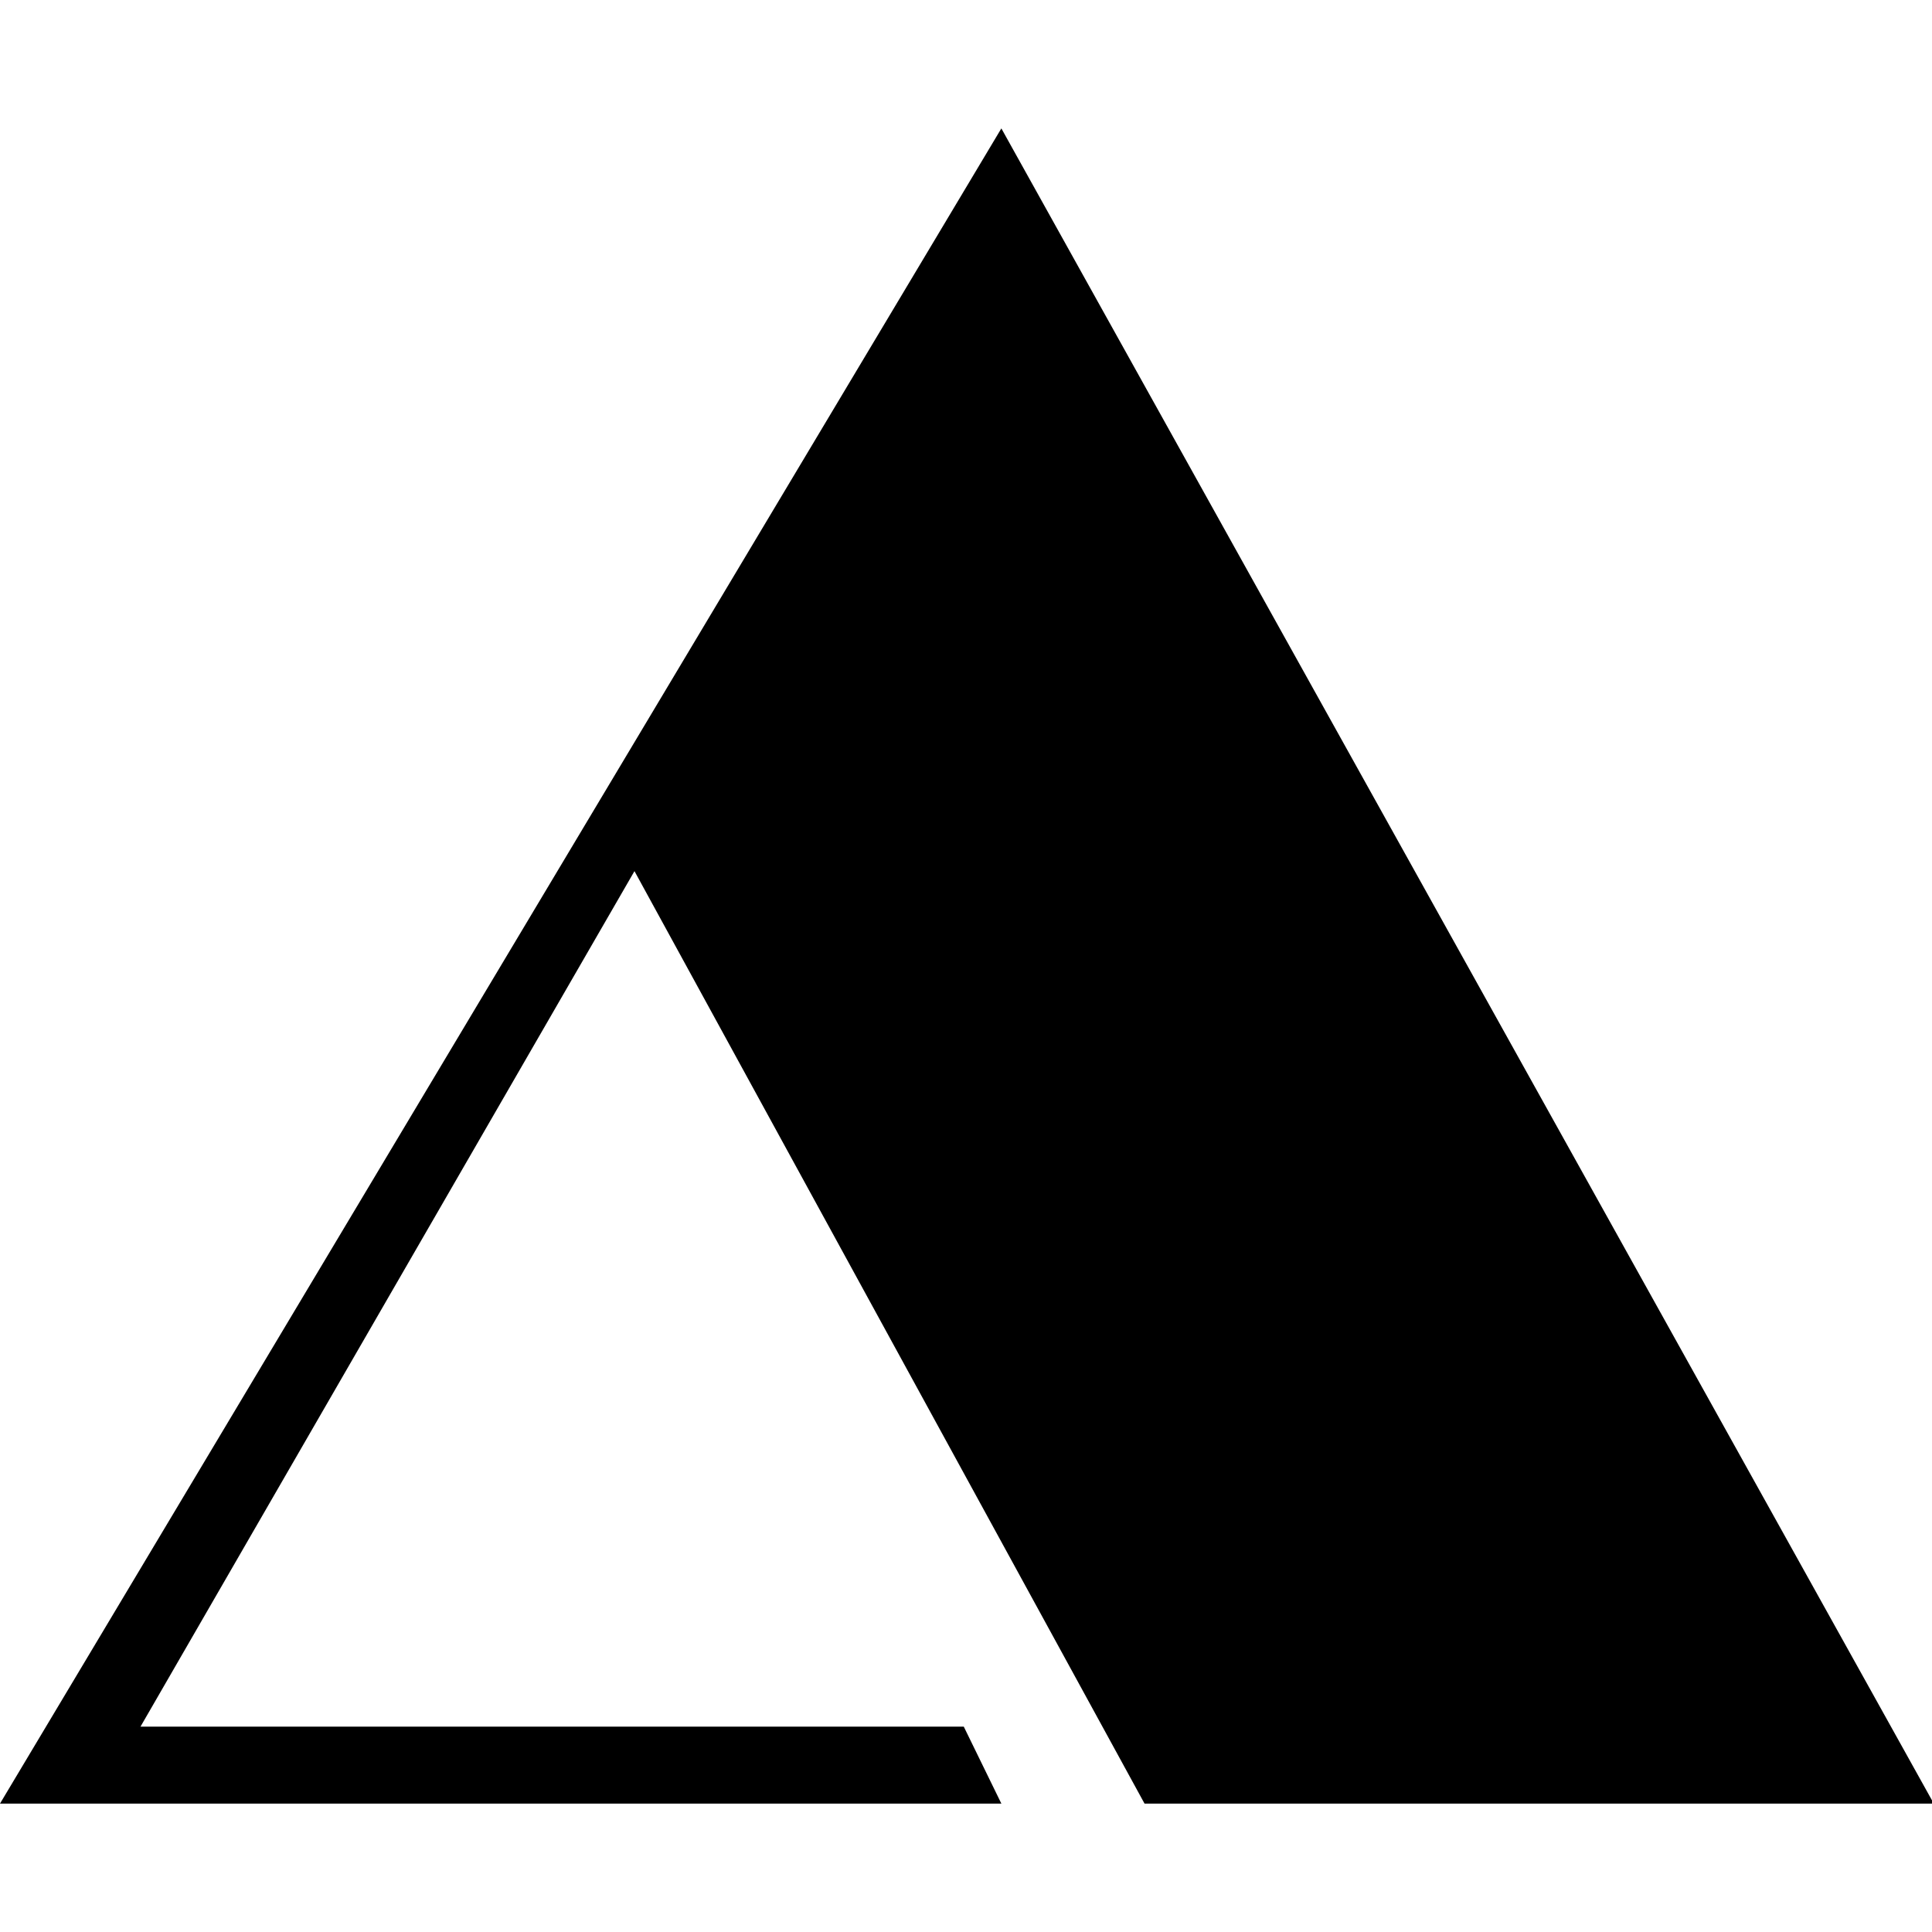
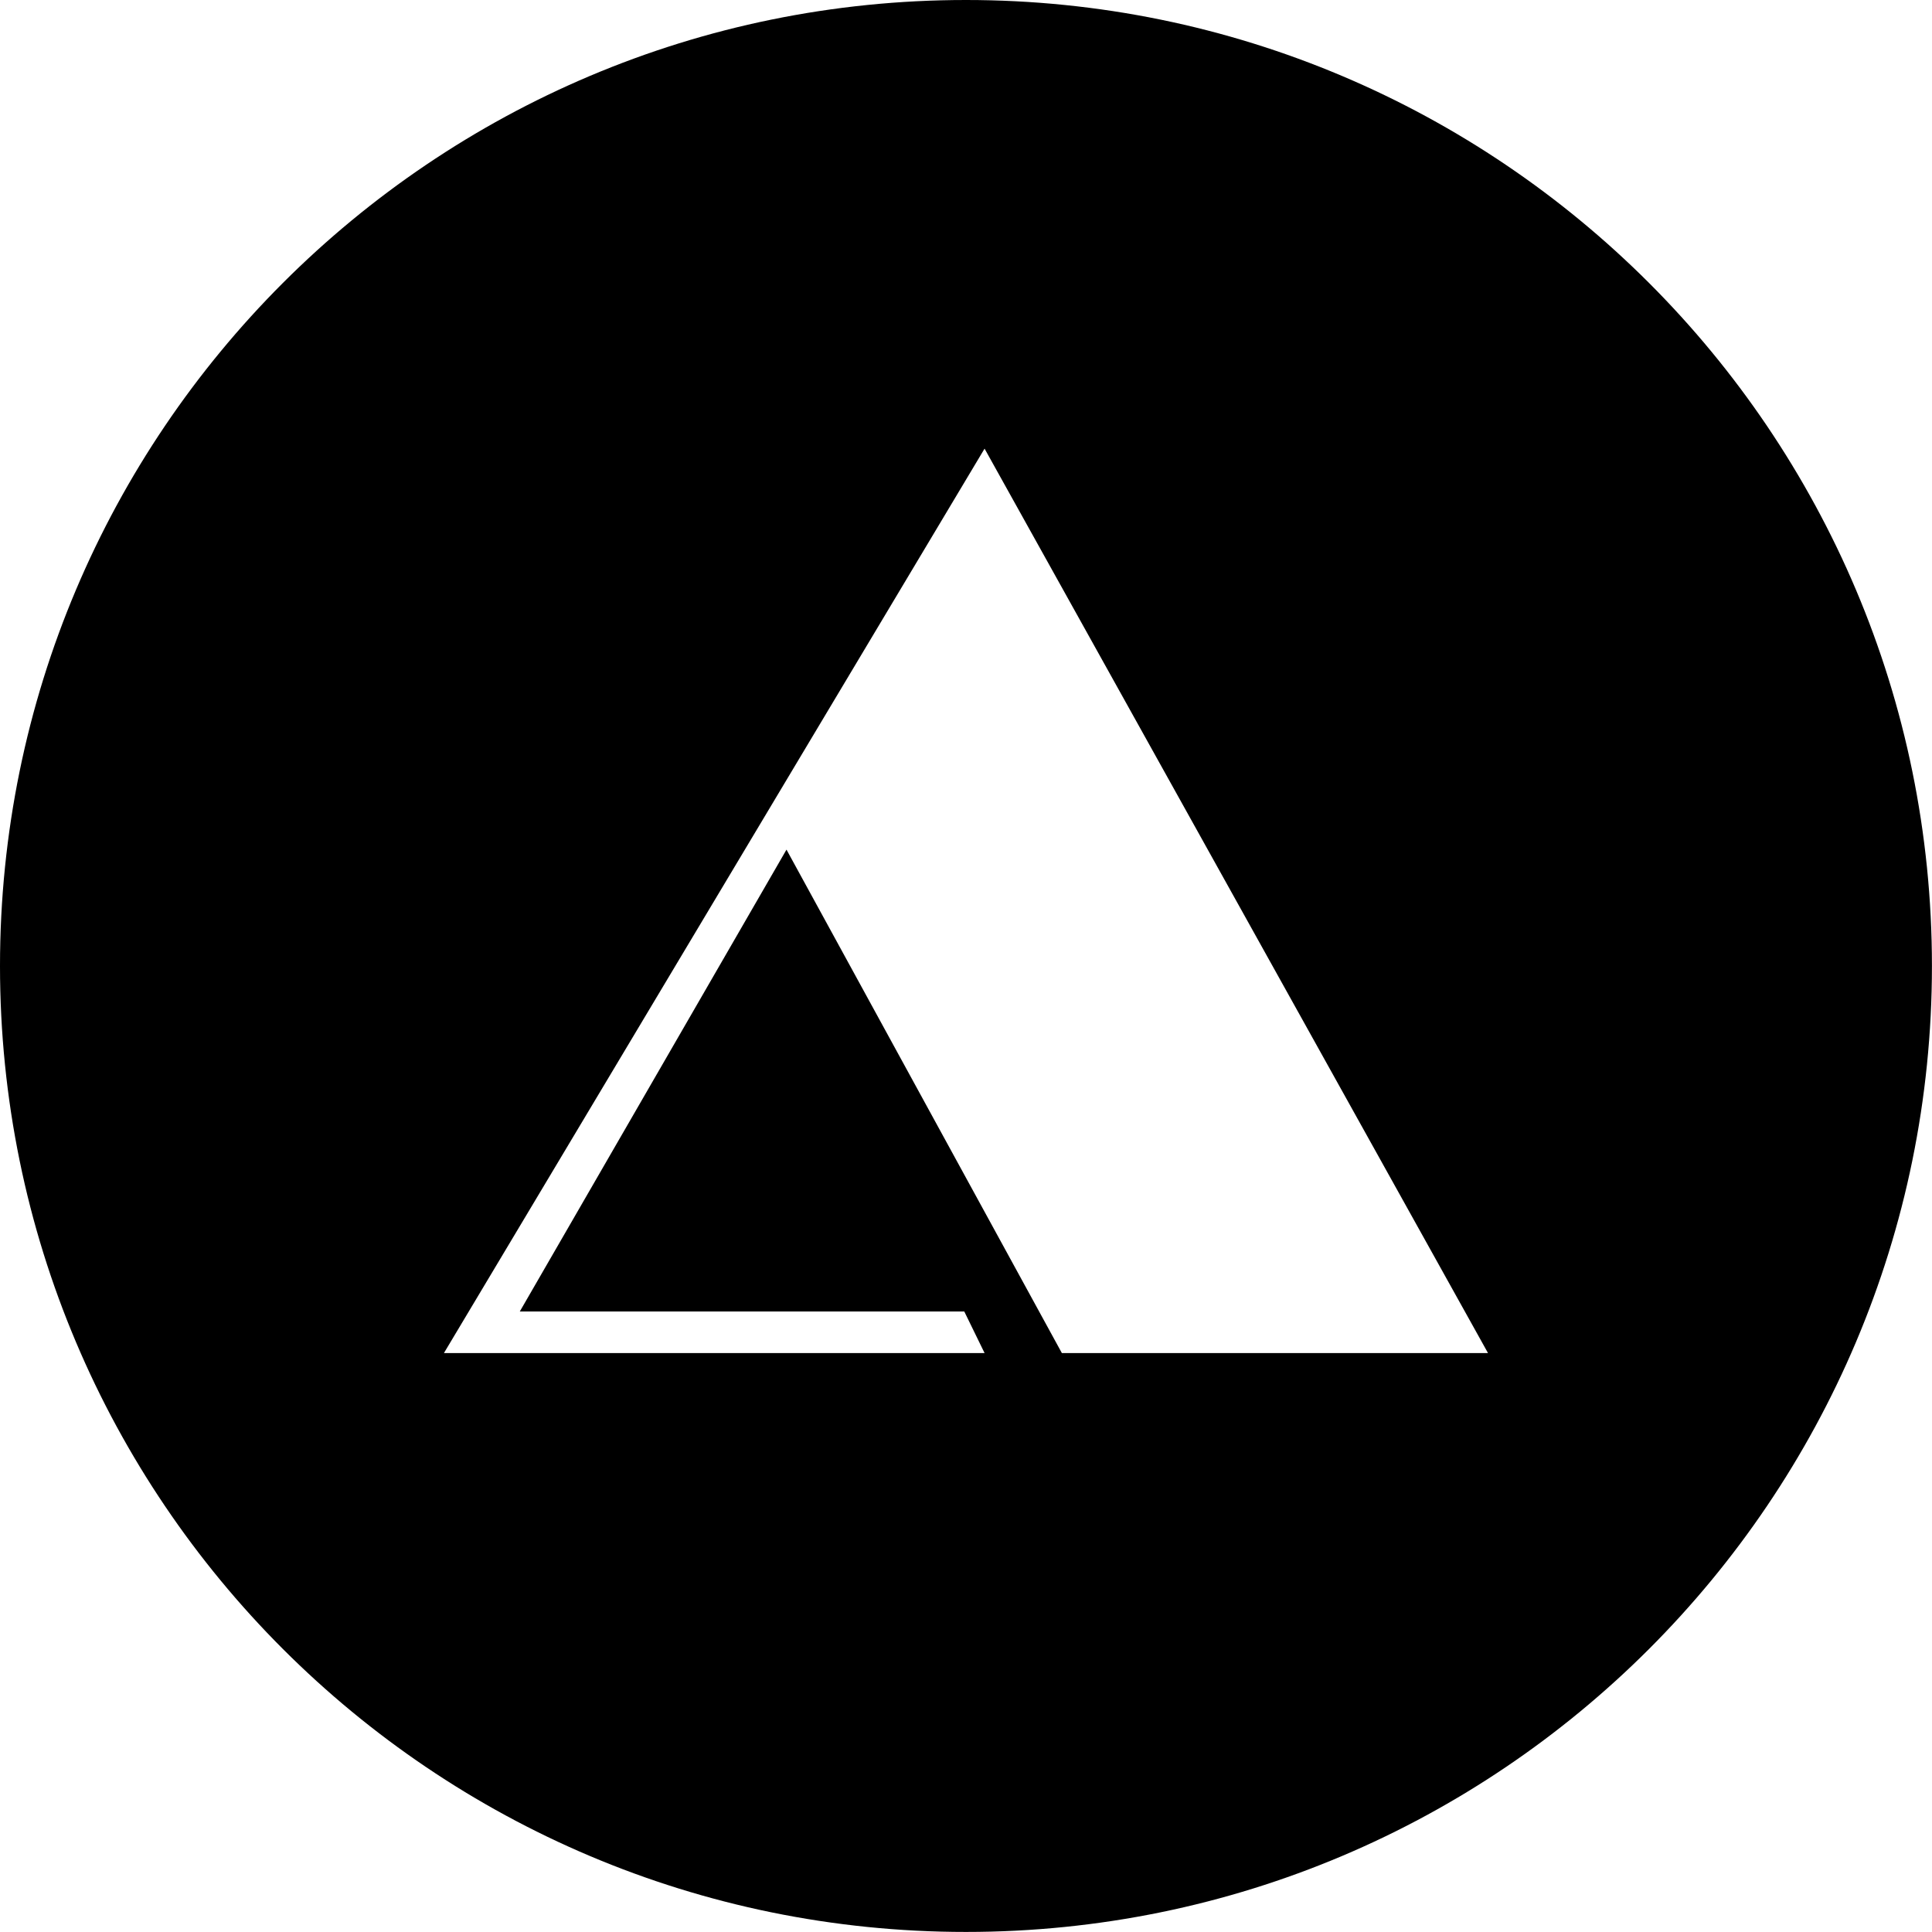
<svg xmlns="http://www.w3.org/2000/svg" width="226.777" height="226.777" viewBox="0 0 226.777 226.777">
-   <path d="M117.539 15.073L0 211.704h117.539l-4.412-9.033H16.492l57.982-100.418 59.87 109.451h92.644z" />
+   <path d="M113.385 0C50.763 0 0 50.763 0 113.385S50.764 226.77 113.385 226.77 226.77 176.006 226.77 113.385 176.006 0 113.385 0zm11.256 158.821L92.318 99.729l-31.305 54.214h52.174l2.382 4.878h-63.46L115.568 52.66l59.092 106.161h-50.019z" />
</svg>
